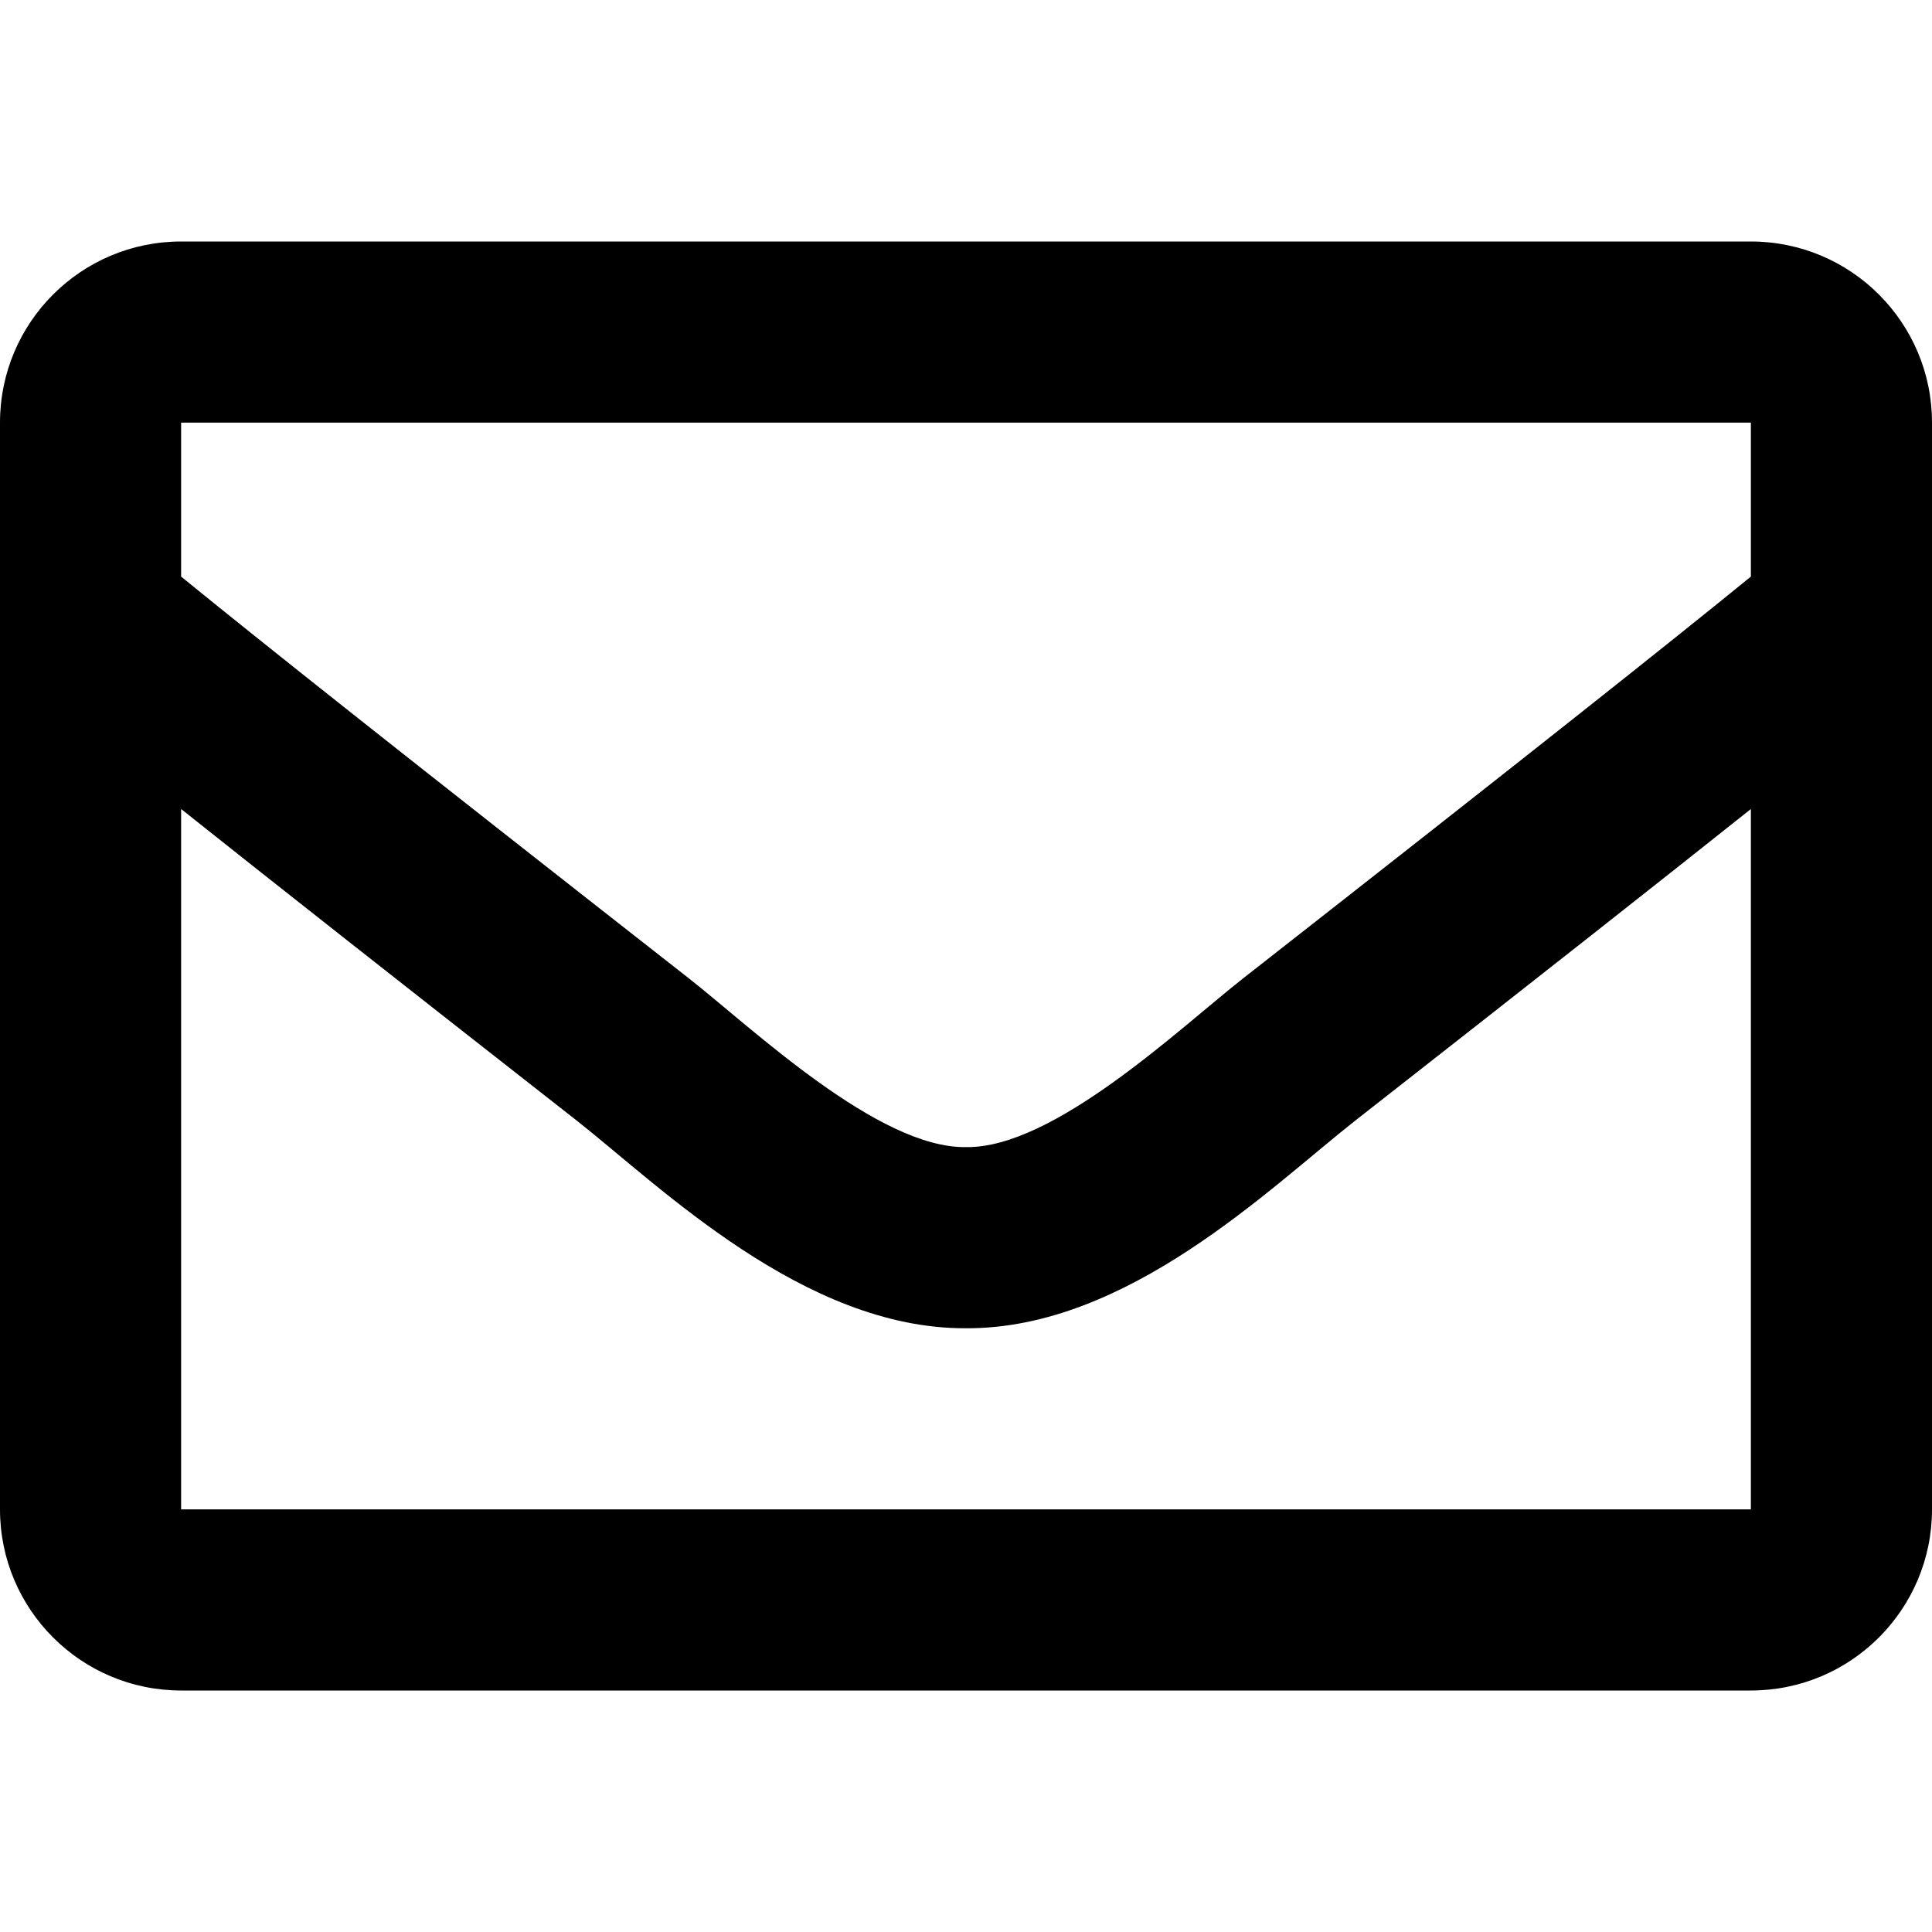
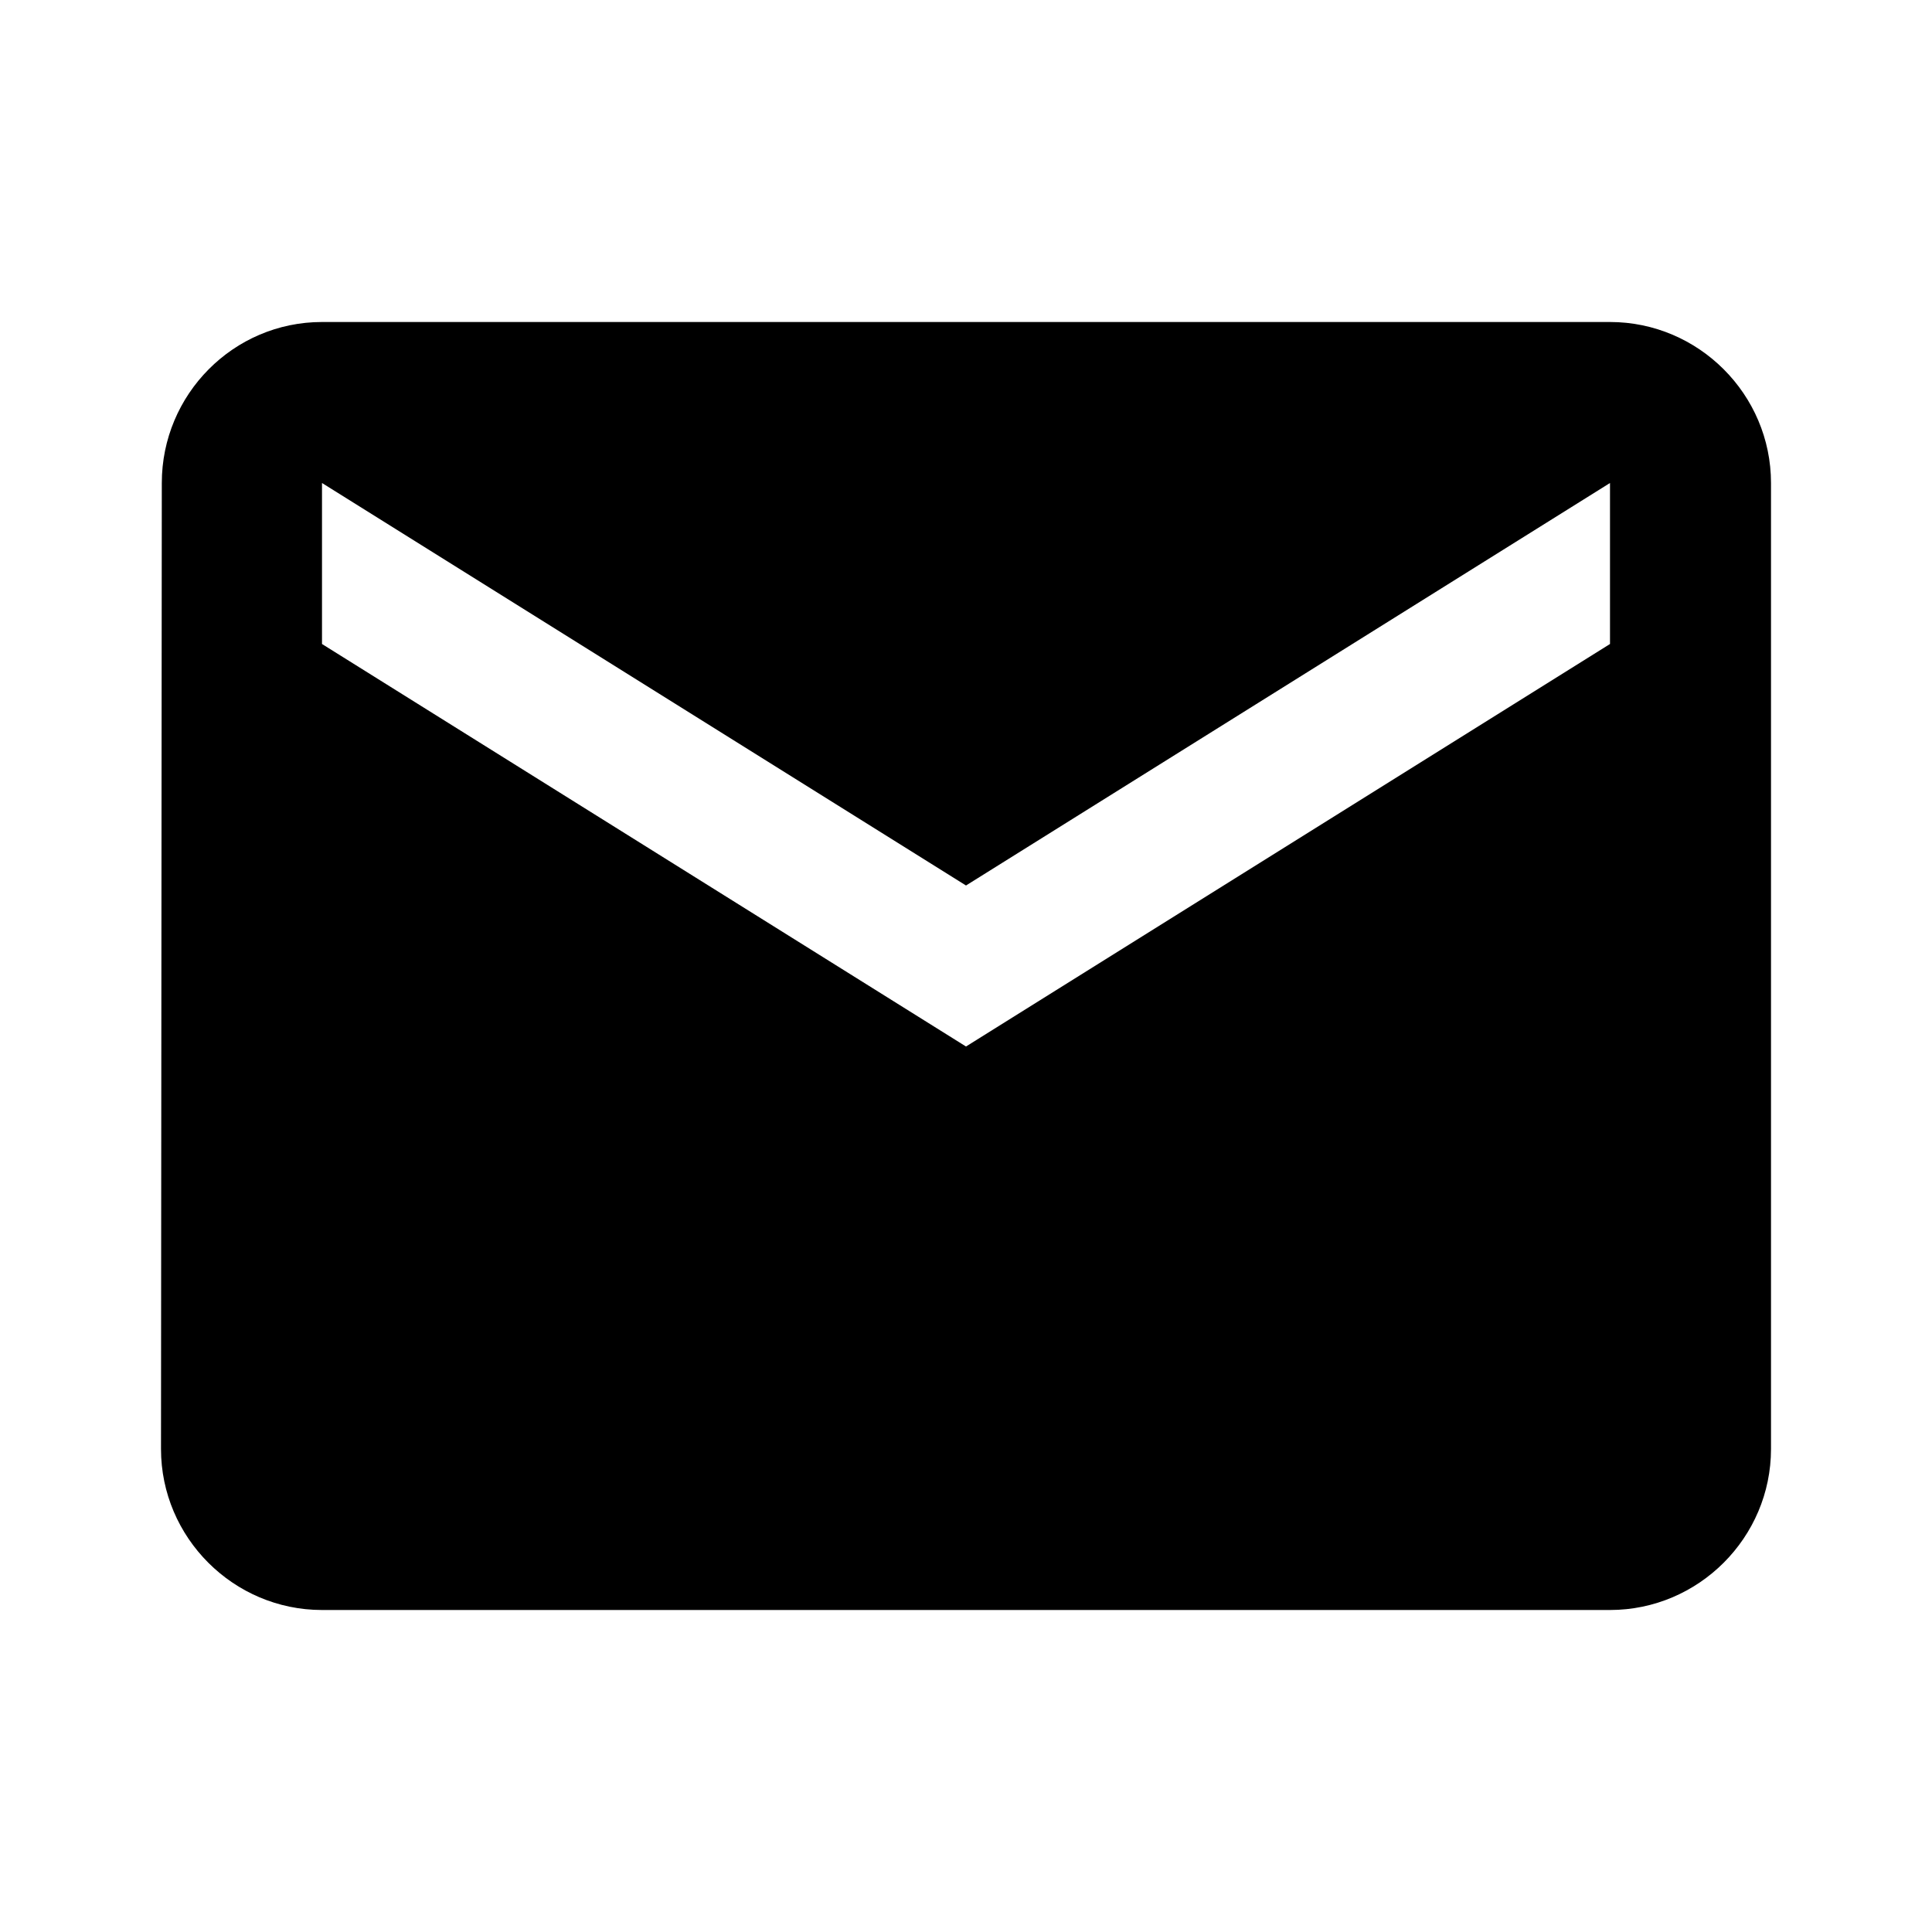
- <svg xmlns="http://www.w3.org/2000/svg" viewBox="0 0 512 512">
-   <path d="M464 64H48C21.49 64 0 85.49 0 112v288c0 26.51 21.49 48 48 48h416c26.51 0 48-21.49 48-48V112c0-26.51-21.49-48-48-48zm0 48v40.805c-22.422 18.259-58.168 46.651-134.587 106.49-16.841 13.247-50.201 45.072-73.413 44.701-23.208.375-56.579-31.459-73.413-44.701C106.18 199.465 70.425 171.067 48 152.805V112h416zM48 400V214.398c22.914 18.251 55.409 43.862 104.938 82.646 21.857 17.205 60.134 55.186 103.062 54.955 42.717.231 80.509-37.199 103.053-54.947 49.528-38.783 82.032-64.401 104.947-82.653V400H48z" />
+ <svg xmlns="http://www.w3.org/2000/svg" viewBox="0 0 24 24" fill="black" width="18px" height="18px">
+   <path d="M0 0h24v24H0z" fill="none" />
+   <path d="M20 4H4c-1.1 0-1.99.9-1.99 2L2 18c0 1.1.9 2 2 2h16c1.1 0 2-.9 2-2V6c0-1.1-.9-2-2-2zm0 4l-8 5-8-5V6l8 5 8-5v2z" />
</svg>
